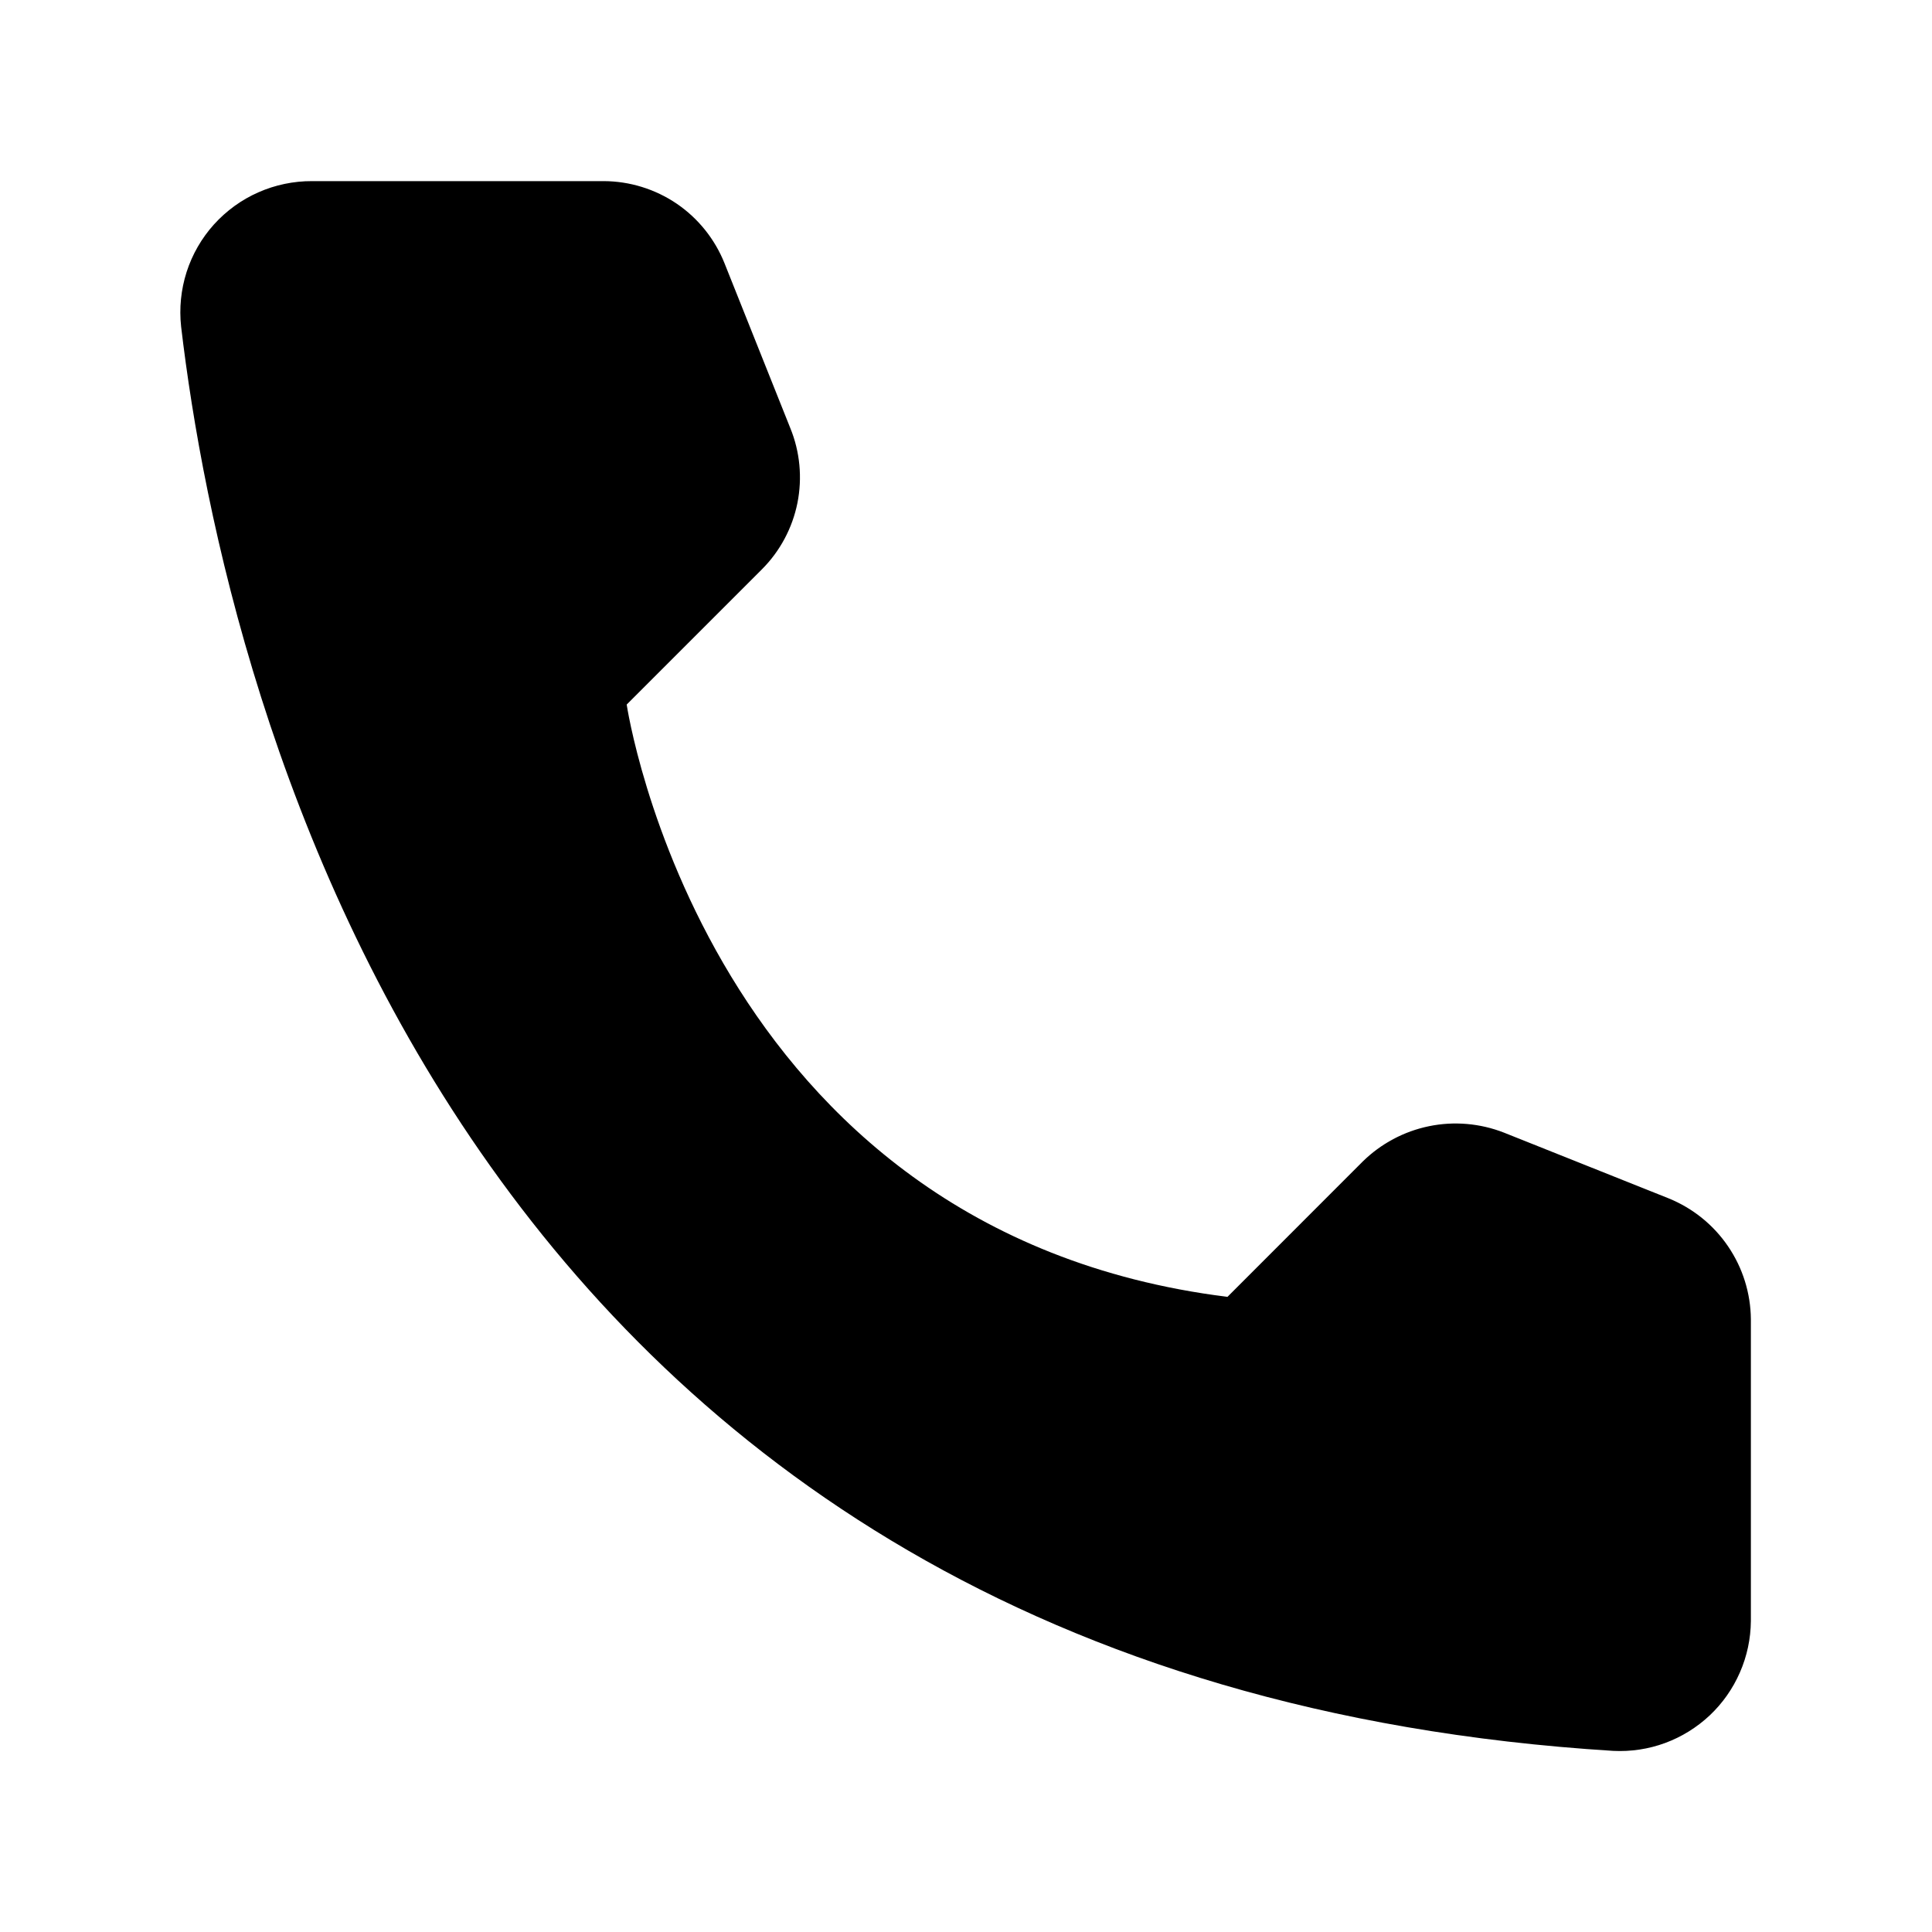
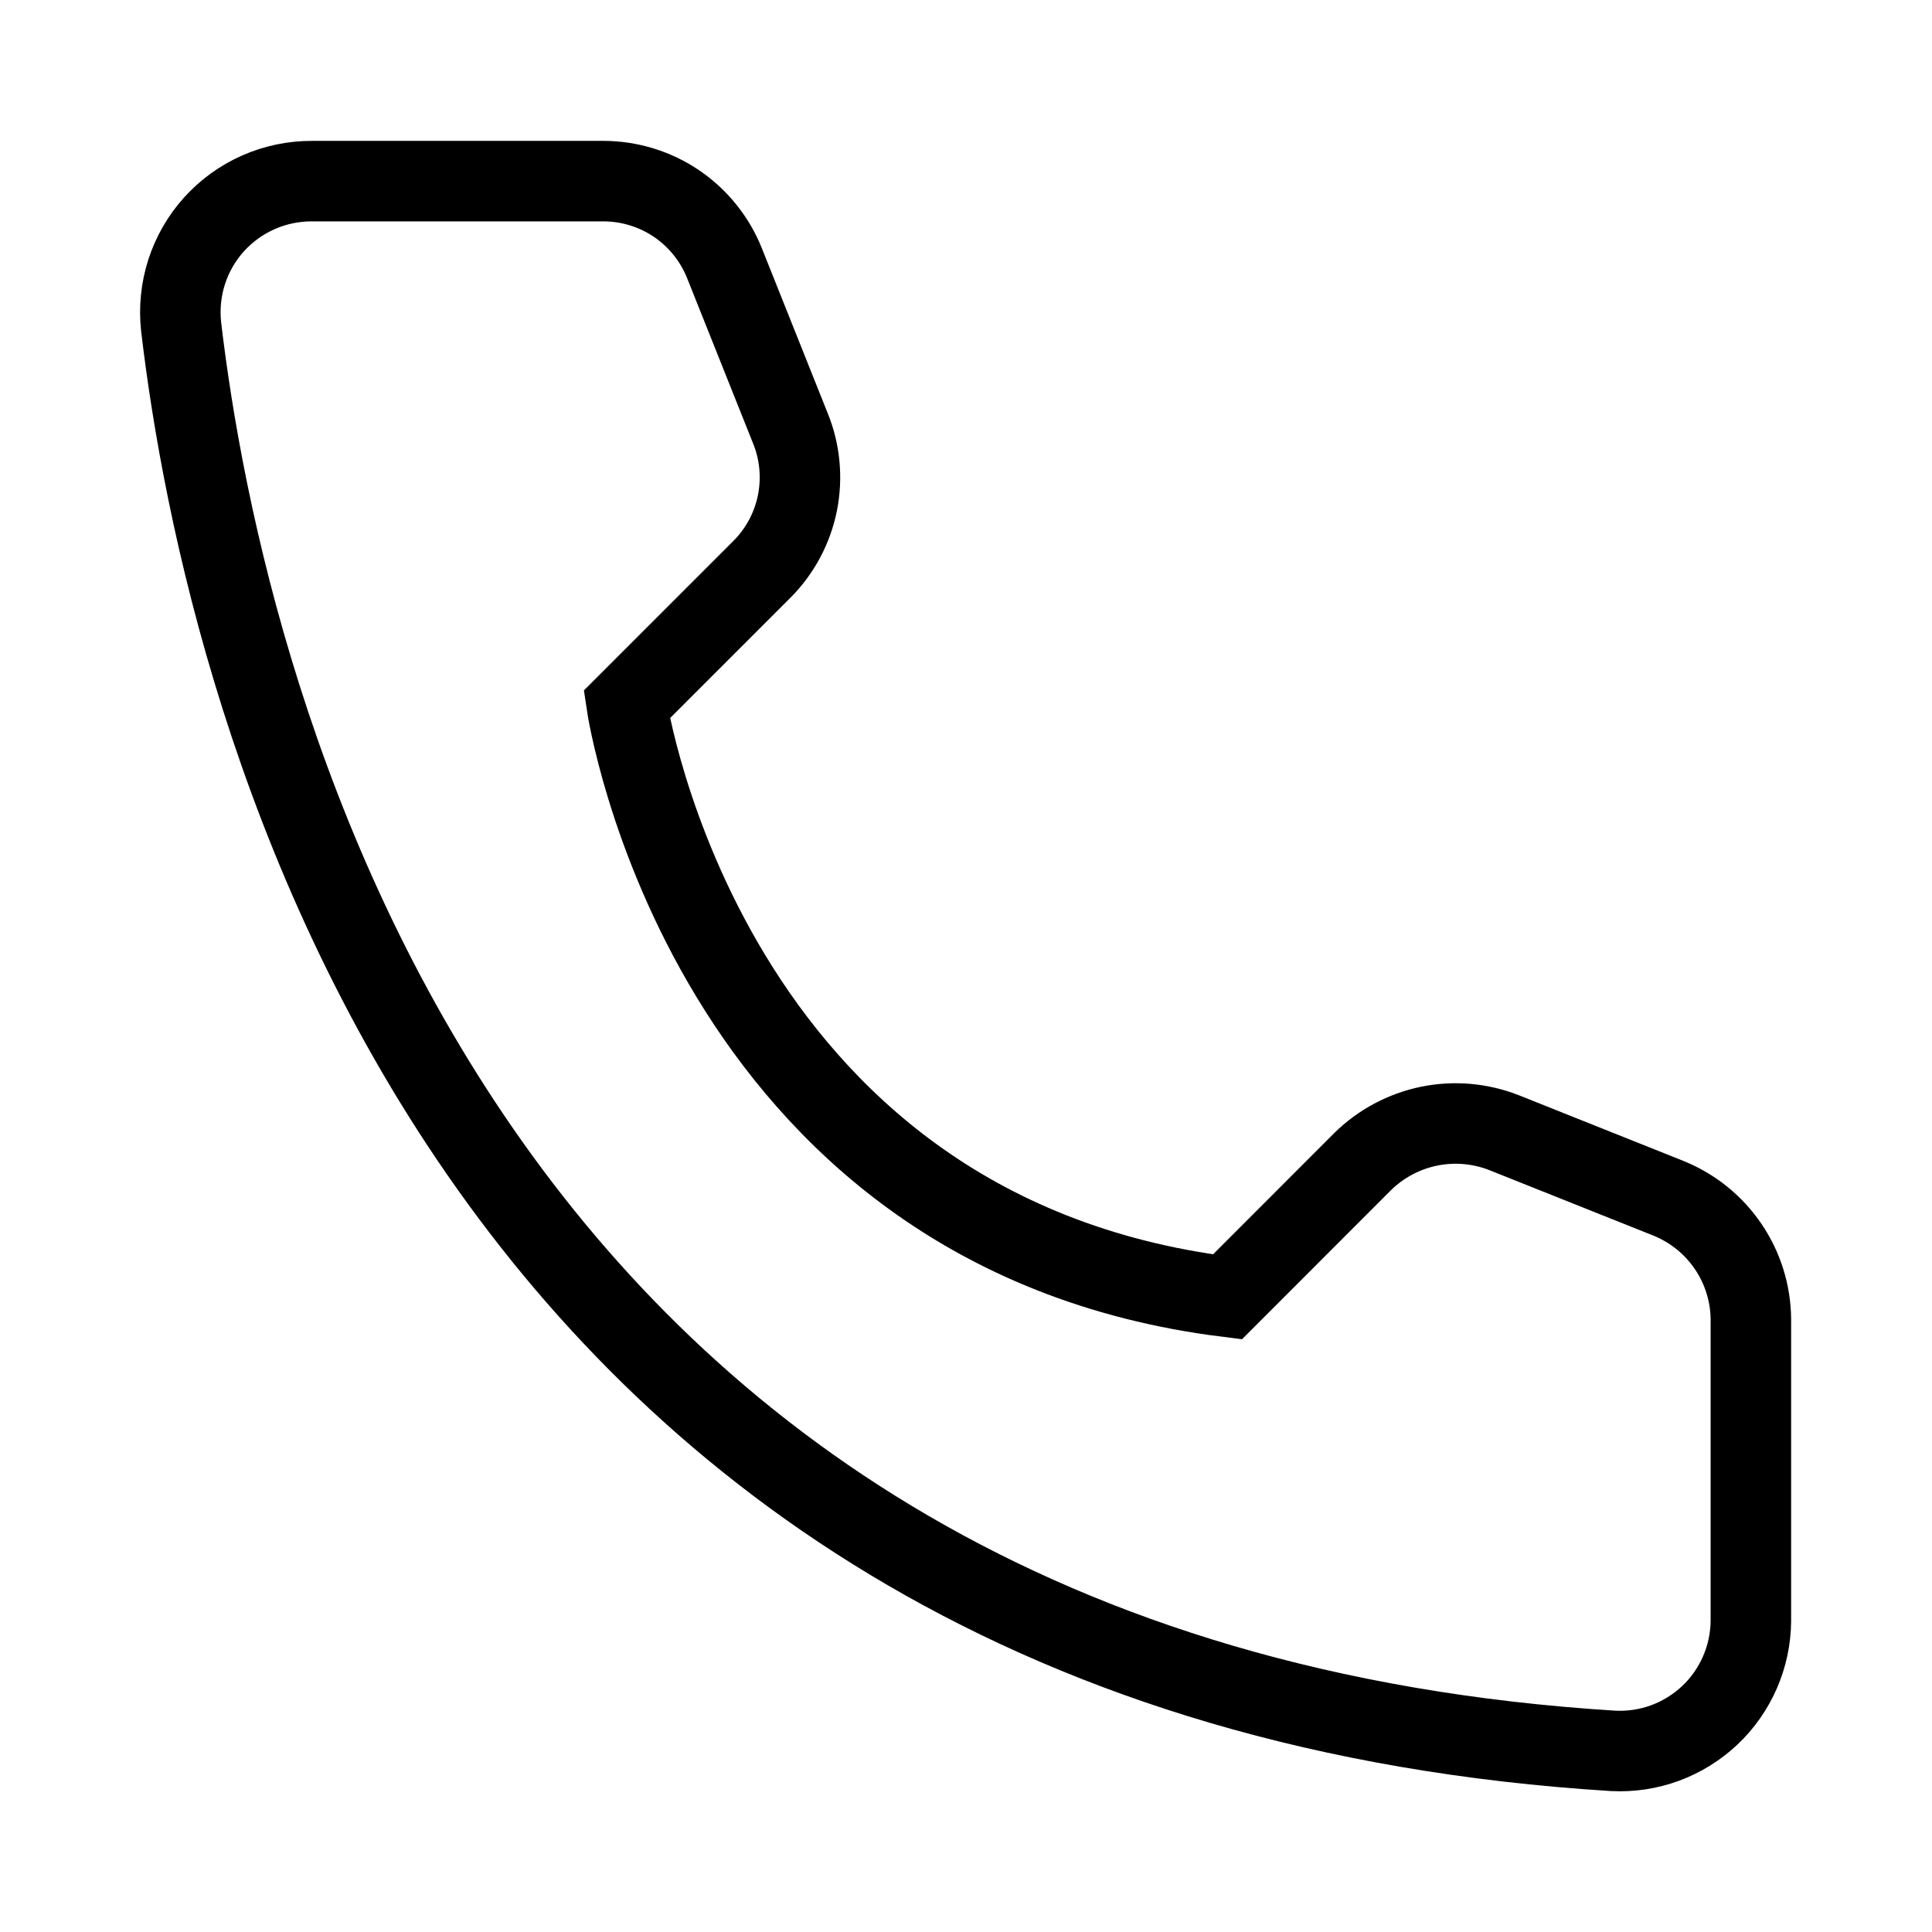
<svg xmlns="http://www.w3.org/2000/svg" width="24" height="24" viewBox="0 0 24 24" fill="none">
-   <path fill="currentColor" d="M15.248 16.11L16.927 14.43C17.154 14.207 17.44 14.054 17.752 13.99C18.063 13.926 18.387 13.954 18.683 14.07L20.73 14.887C21.029 15.009 21.286 15.216 21.467 15.483C21.649 15.75 21.747 16.065 21.75 16.387V20.137C21.748 20.357 21.702 20.574 21.614 20.775C21.526 20.977 21.399 21.158 21.239 21.309C21.079 21.459 20.891 21.576 20.685 21.652C20.479 21.728 20.259 21.761 20.04 21.75C5.692 20.858 2.797 8.707 2.25 4.058C2.225 3.829 2.248 3.598 2.318 3.379C2.388 3.161 2.504 2.959 2.658 2.788C2.812 2.618 3 2.481 3.21 2.389C3.42 2.296 3.648 2.249 3.877 2.25H7.5C7.823 2.251 8.139 2.349 8.406 2.53C8.673 2.712 8.88 2.97 9 3.27L9.817 5.317C9.938 5.612 9.968 5.936 9.906 6.248C9.843 6.56 9.69 6.847 9.465 7.072L7.785 8.752C7.785 8.752 8.752 15.3 15.248 16.11Z" />
+   <path stroke="currentColor" d="M15.248 16.11L16.927 14.43C17.154 14.207 17.44 14.054 17.752 13.99C18.063 13.926 18.387 13.954 18.683 14.07L20.73 14.887C21.029 15.009 21.286 15.216 21.467 15.483C21.649 15.75 21.747 16.065 21.75 16.387V20.137C21.748 20.357 21.702 20.574 21.614 20.775C21.526 20.977 21.399 21.158 21.239 21.309C21.079 21.459 20.891 21.576 20.685 21.652C20.479 21.728 20.259 21.761 20.04 21.75C5.692 20.858 2.797 8.707 2.25 4.058C2.225 3.829 2.248 3.598 2.318 3.379C2.388 3.161 2.504 2.959 2.658 2.788C2.812 2.618 3 2.481 3.21 2.389C3.42 2.296 3.648 2.249 3.877 2.25H7.5C7.823 2.251 8.139 2.349 8.406 2.53C8.673 2.712 8.88 2.97 9 3.27L9.817 5.317C9.938 5.612 9.968 5.936 9.906 6.248C9.843 6.56 9.69 6.847 9.465 7.072L7.785 8.752C7.785 8.752 8.752 15.3 15.248 16.11Z" />
</svg>
